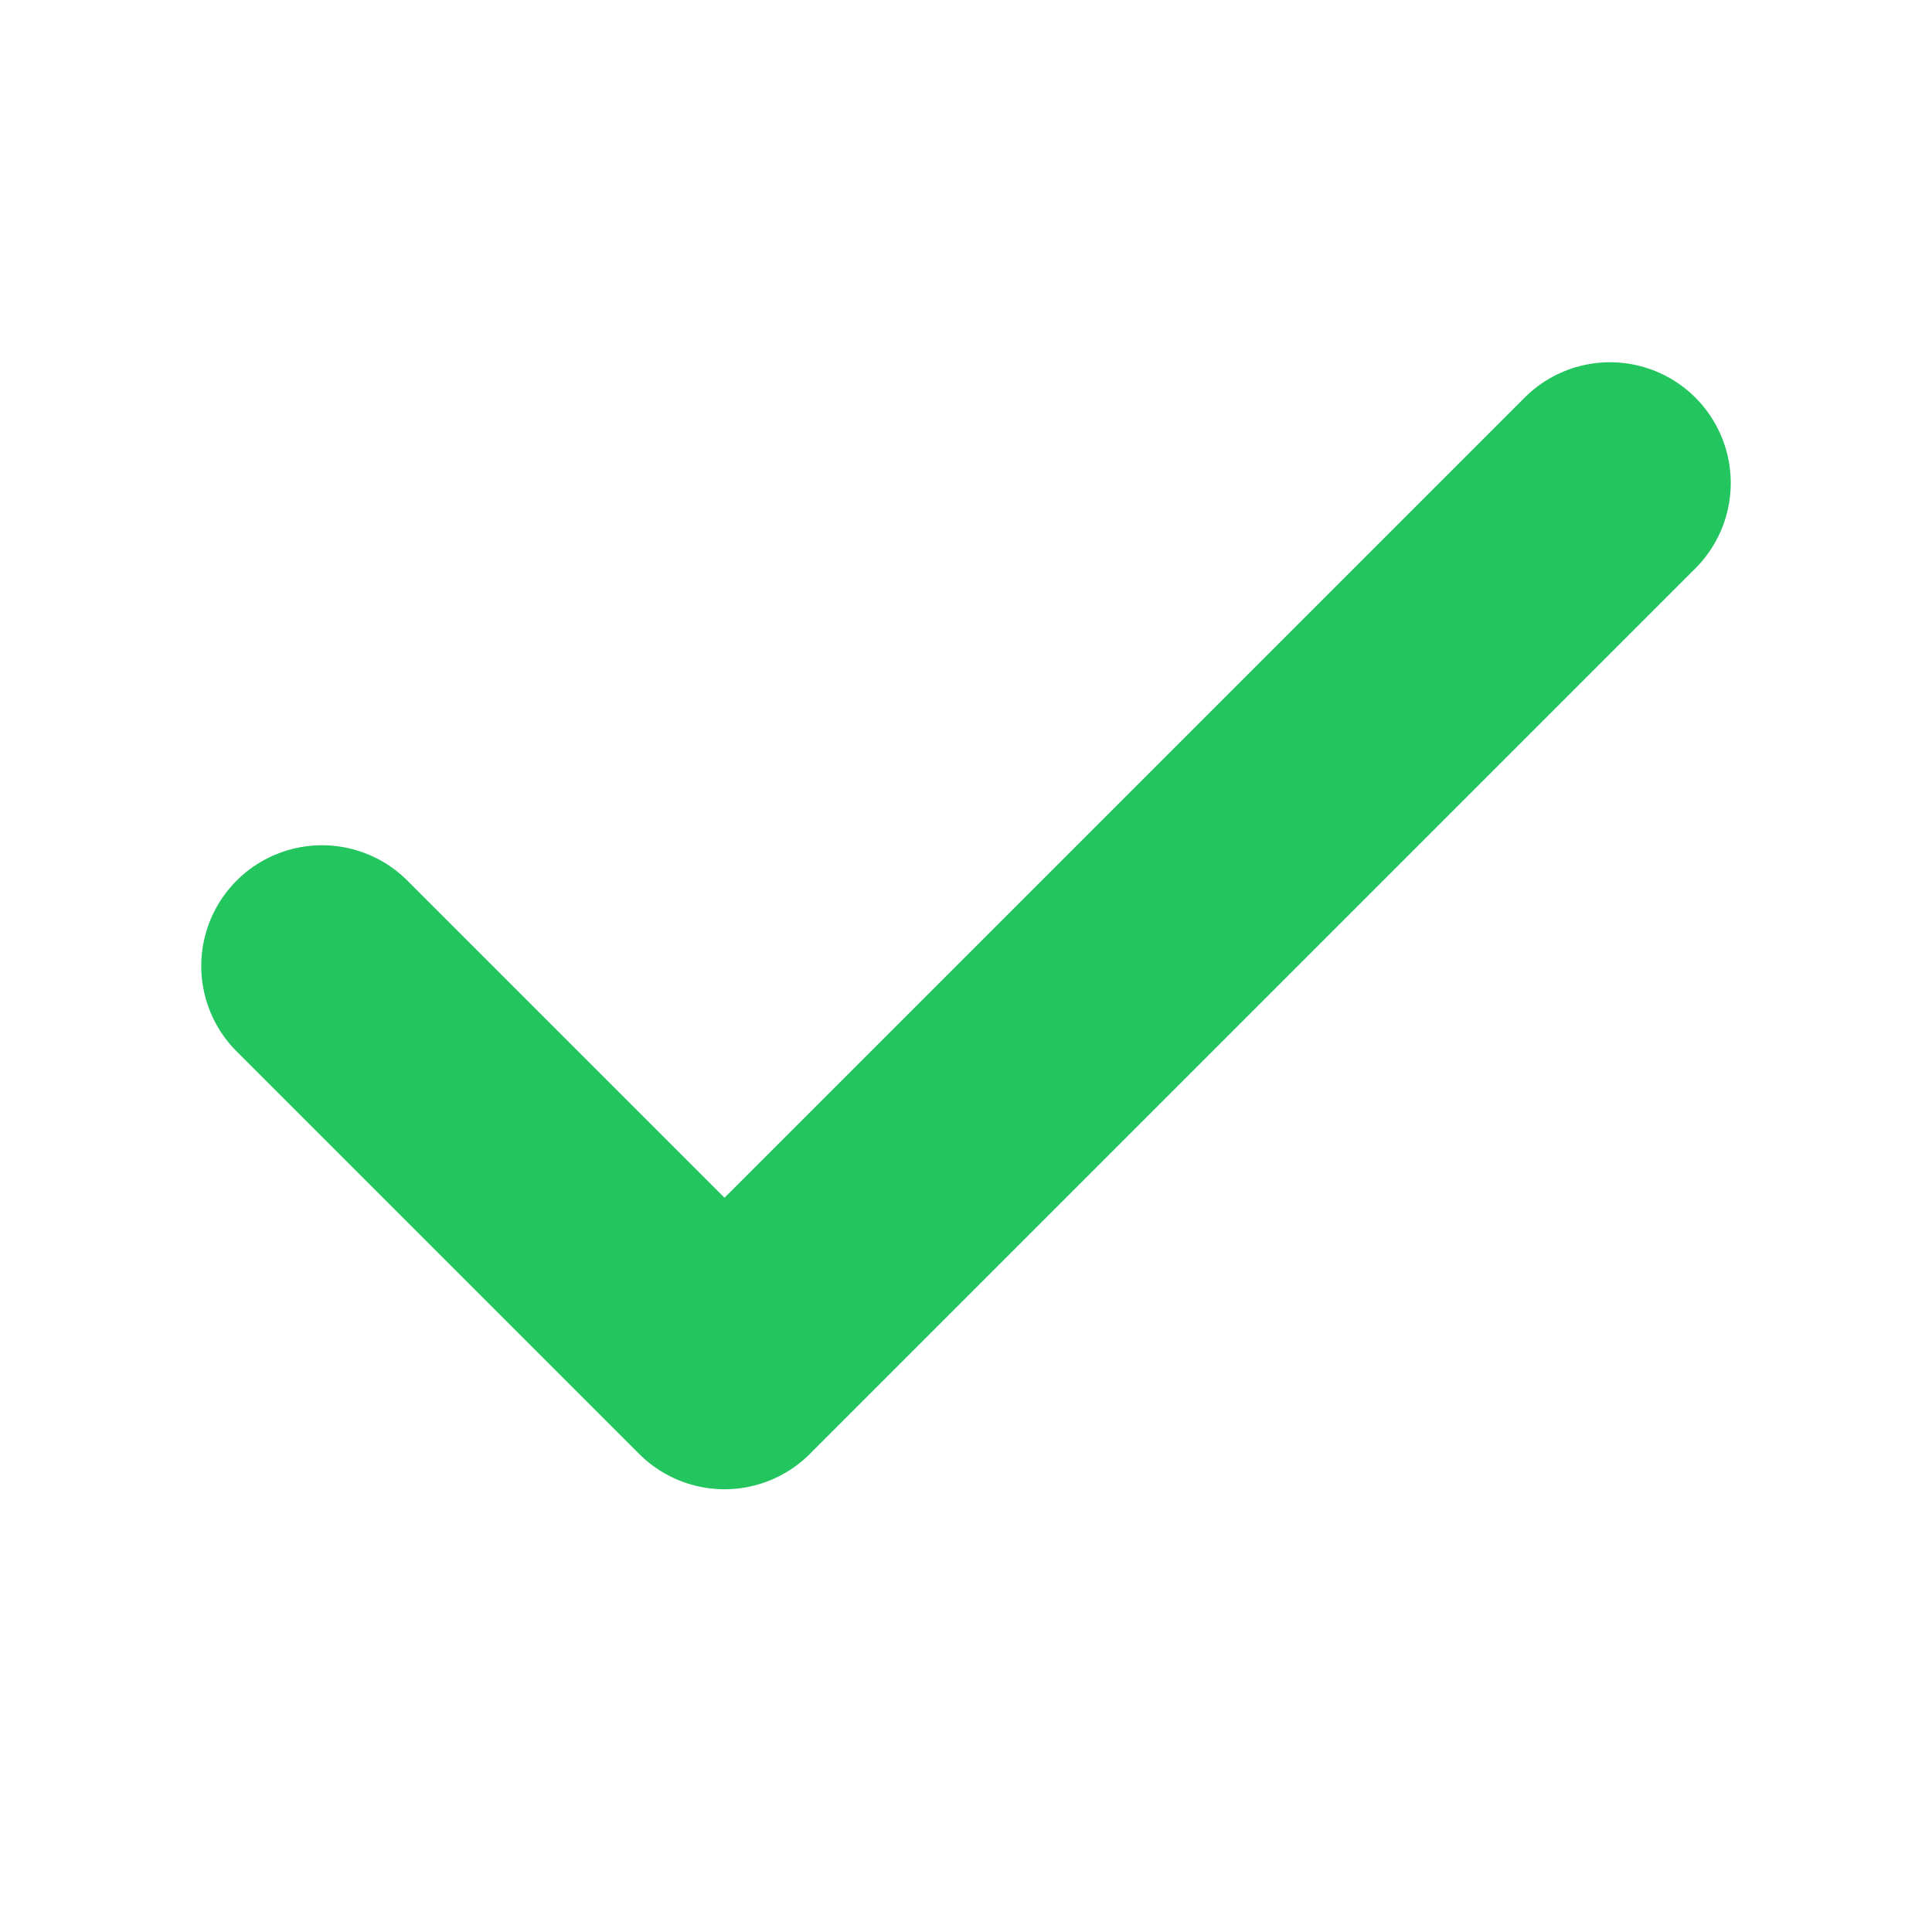
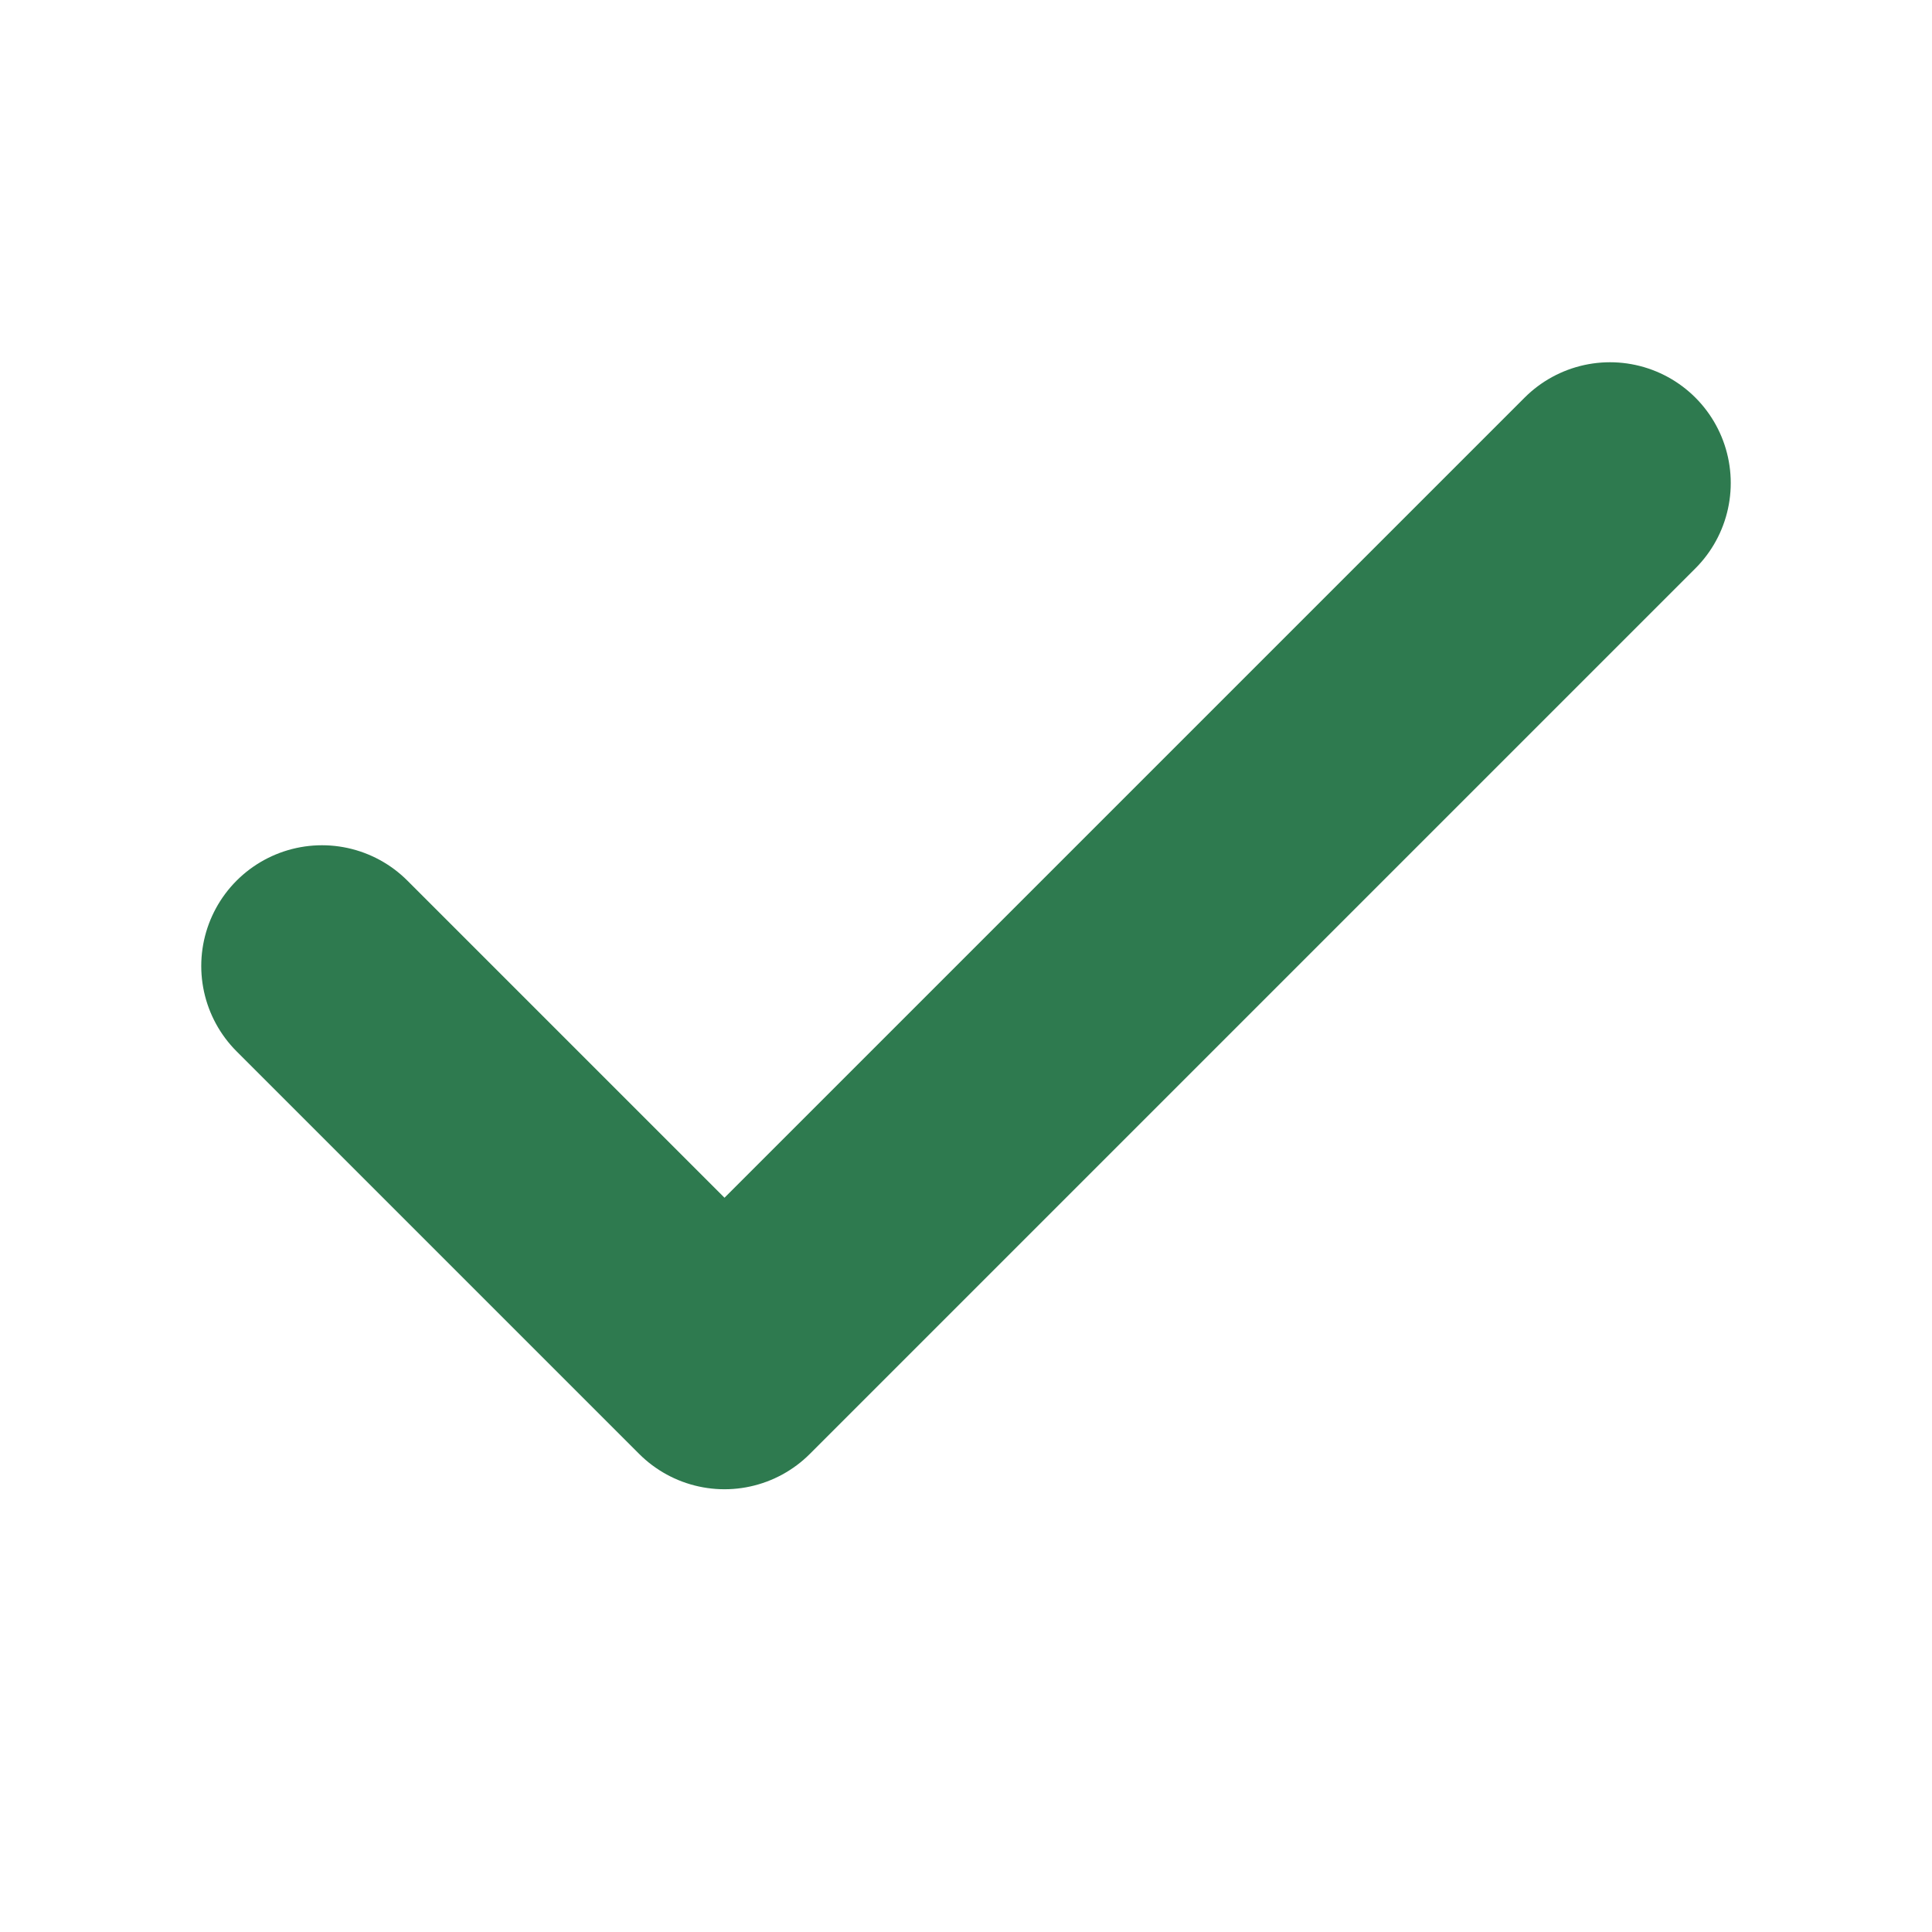
- <svg xmlns="http://www.w3.org/2000/svg" width="16" height="16" viewBox="0 0 24 24" fill="none" stroke="#22c55e" stroke-width="3" stroke-linecap="round" stroke-linejoin="round">
+ <svg xmlns="http://www.w3.org/2000/svg" width="16" height="16" viewBox="0 0 24 24" fill="none" stroke="#2E7A4F" stroke-width="3" stroke-linecap="round" stroke-linejoin="round">
  <polyline points="20 6 9 17 4 12" />
</svg>
